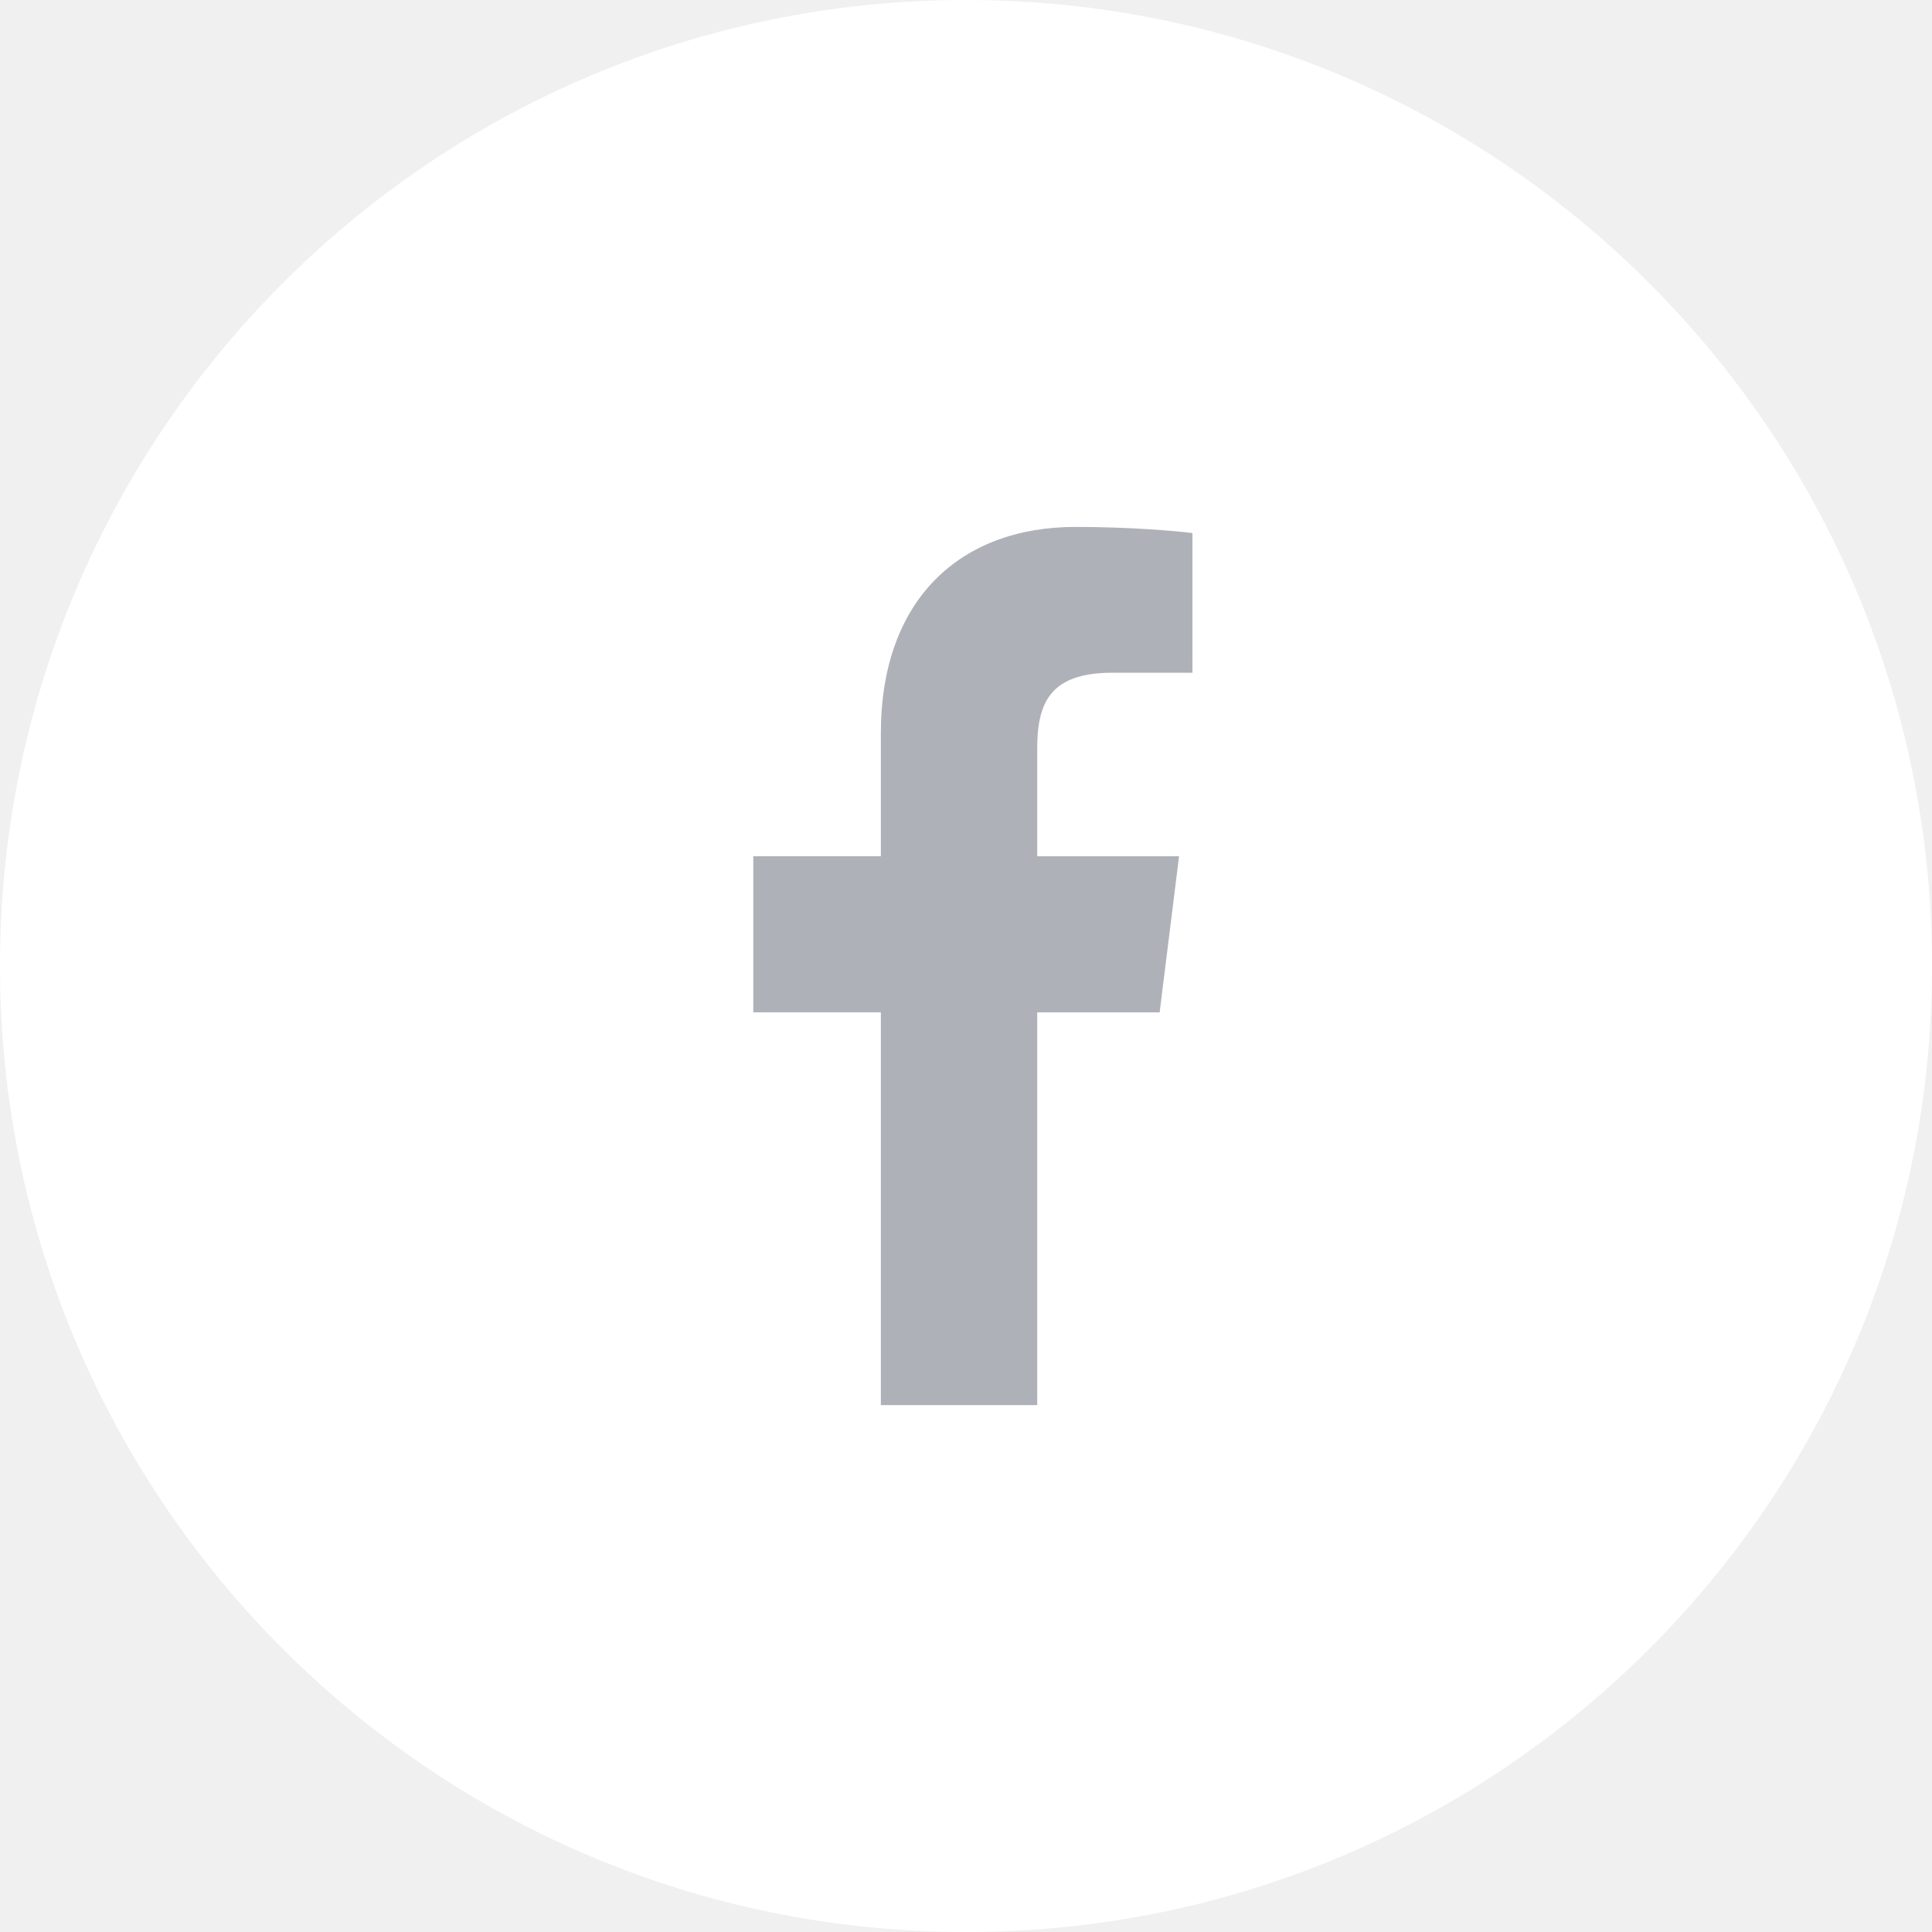
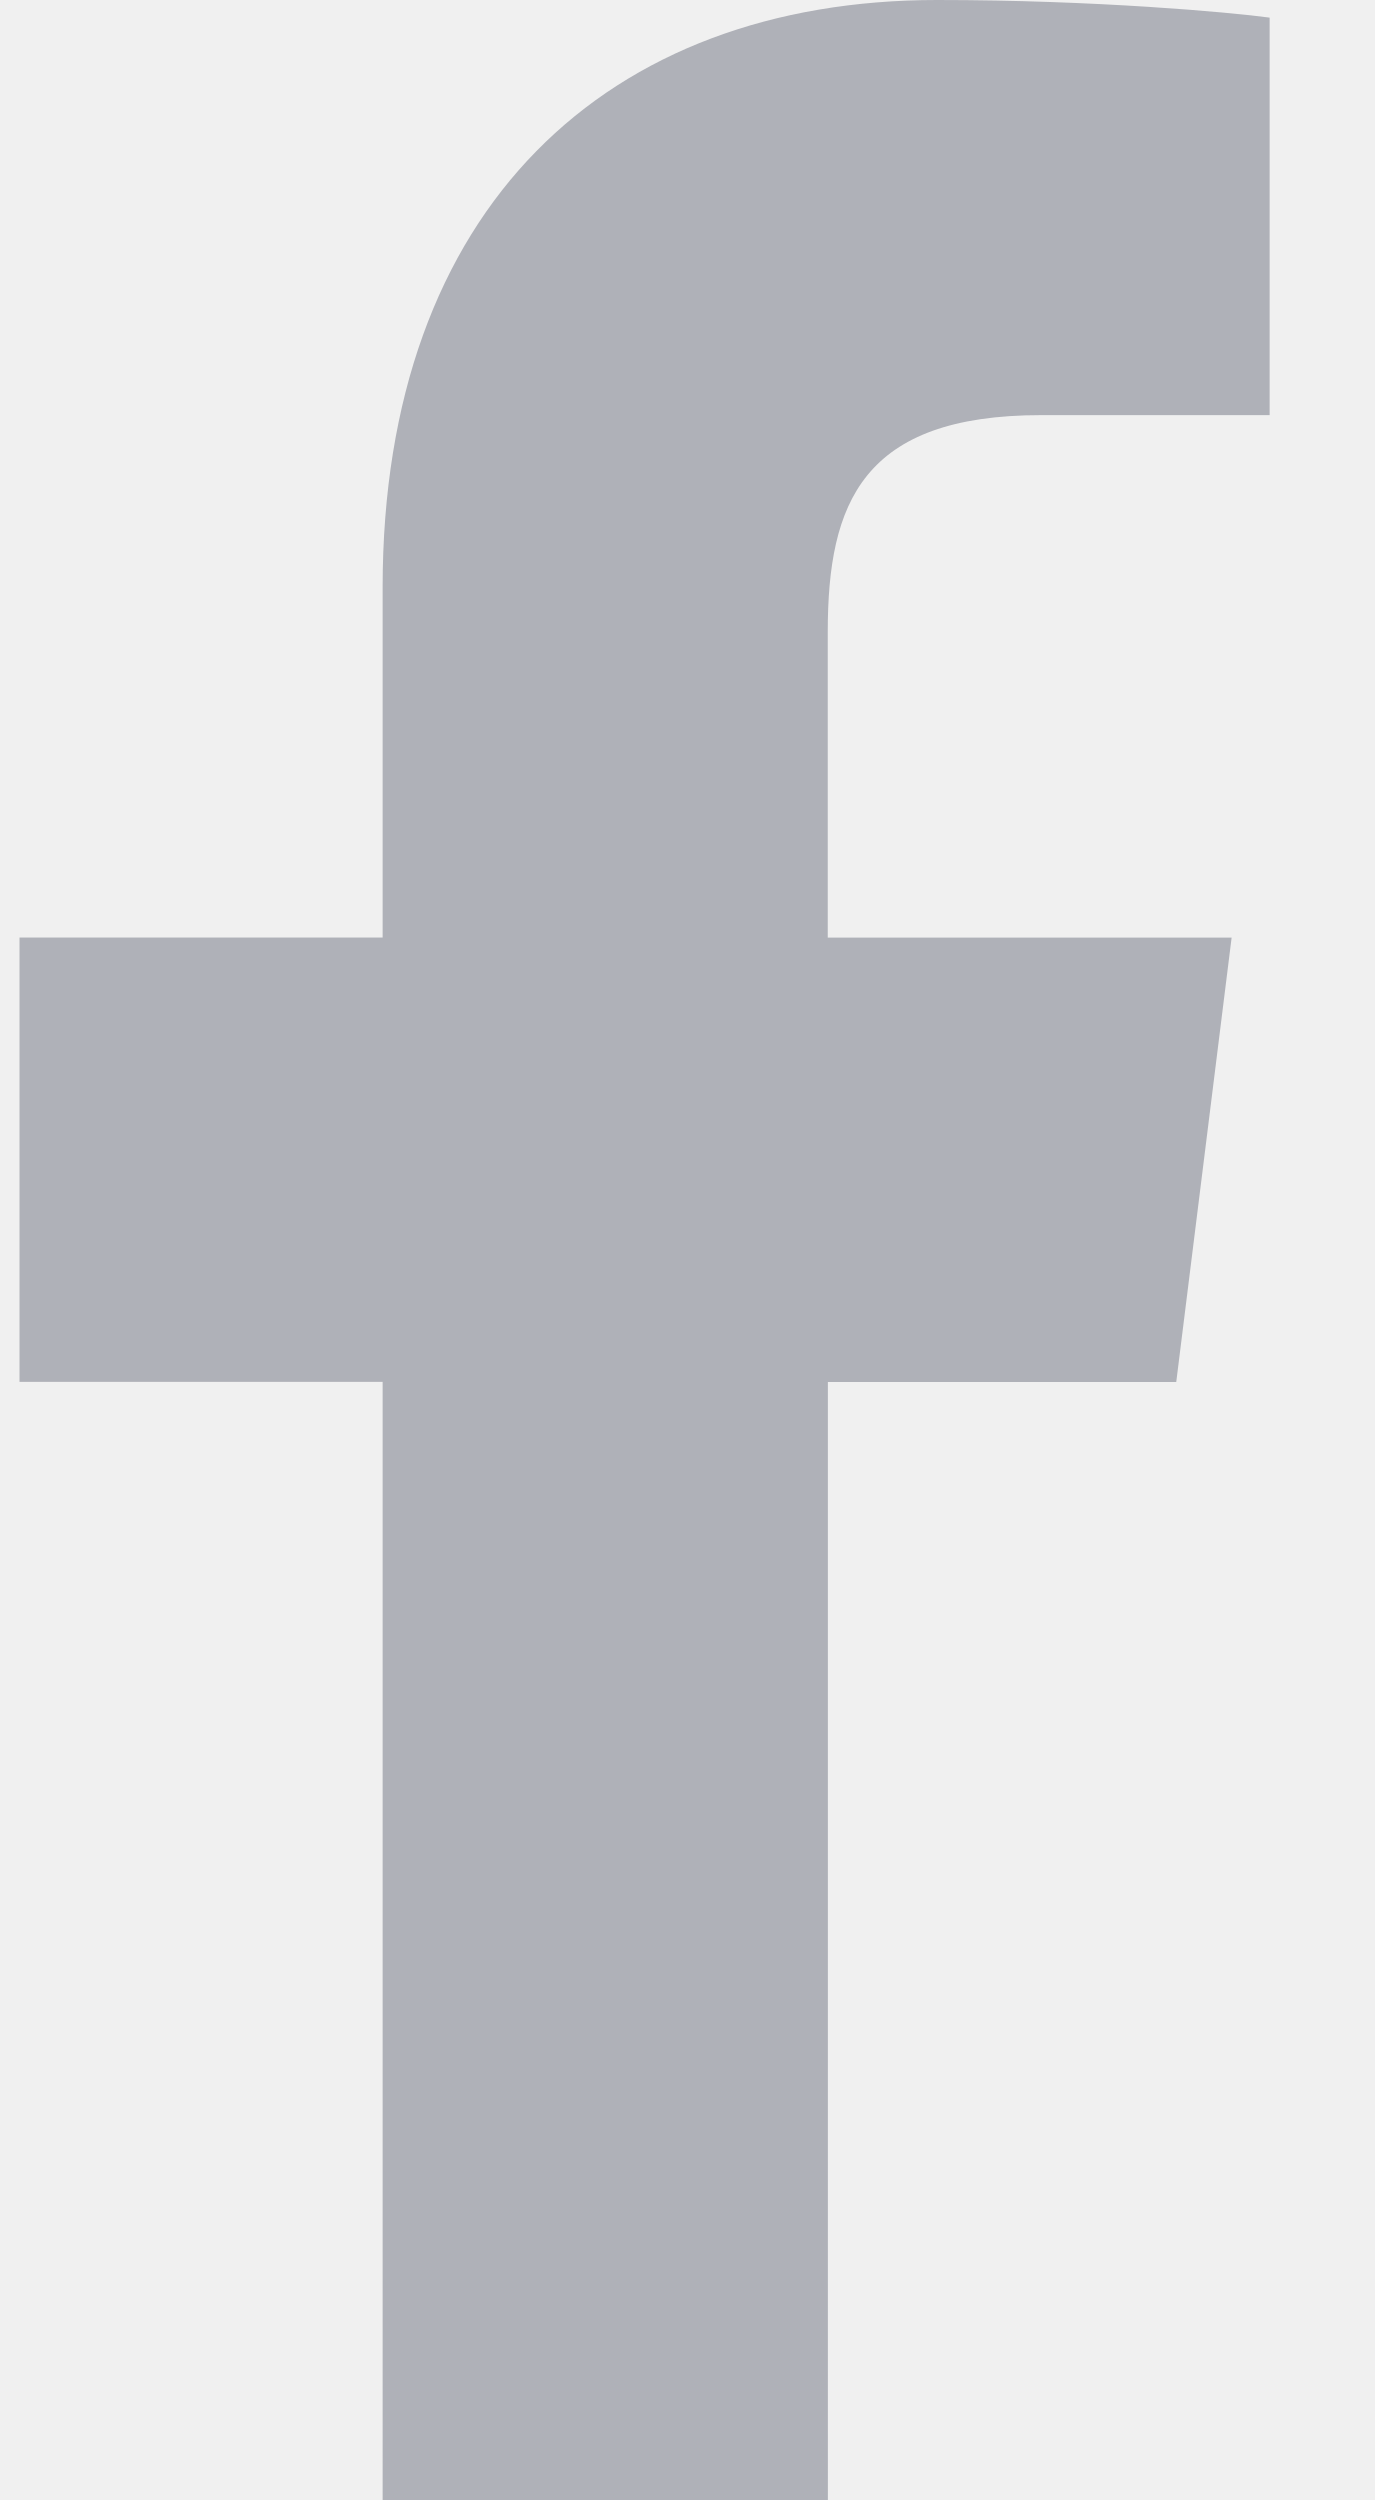
- <svg xmlns="http://www.w3.org/2000/svg" width="44" height="44" viewBox="0 0 44 44" fill="none">
-   <path d="M44 22C44 28.075 41.538 33.575 37.556 37.556C33.575 41.538 28.075 44 22 44C15.925 44 10.425 41.538 6.444 37.556C2.462 33.575 0 28.075 0 22C0 15.925 2.462 10.425 6.444 6.444C10.425 2.462 15.925 -3.05176e-05 22 -3.05176e-05C28.075 -3.05176e-05 33.575 2.462 37.556 6.444C41.538 10.425 44 15.925 44 22Z" fill="white" />
-   <g clip-path="url(#clip0)">
-     <path d="M25.331 15.321H27.157V12.141C26.842 12.098 25.758 12 24.497 12C21.864 12 20.061 13.656 20.061 16.699V19.5H17.156V23.055H20.061V32H23.622V23.056H26.41L26.852 19.501H23.622V17.052C23.622 16.024 23.899 15.321 25.331 15.321Z" fill="#AFB1B8" />
-   </g>
-   <defs>
-     <clipPath id="clip0">
-       <rect width="20" height="20" fill="white" transform="translate(12 12)" />
-     </clipPath>
-   </defs>
+ <svg xmlns="http://www.w3.org/2000/svg" width="11" height="20" viewBox="0 0 11 20" fill="none">
+   <path d="M8.331 3.321H10.157V0.141C9.842 0.098 8.758 0 7.497 0C4.864 0 3.061 1.656 3.061 4.699V7.5H0.156V11.055H3.061V20H6.623V11.056H9.41L9.853 7.501H6.622V5.052C6.623 4.024 6.899 3.321 8.331 3.321Z" fill="#AFB1B8" />
</svg>
